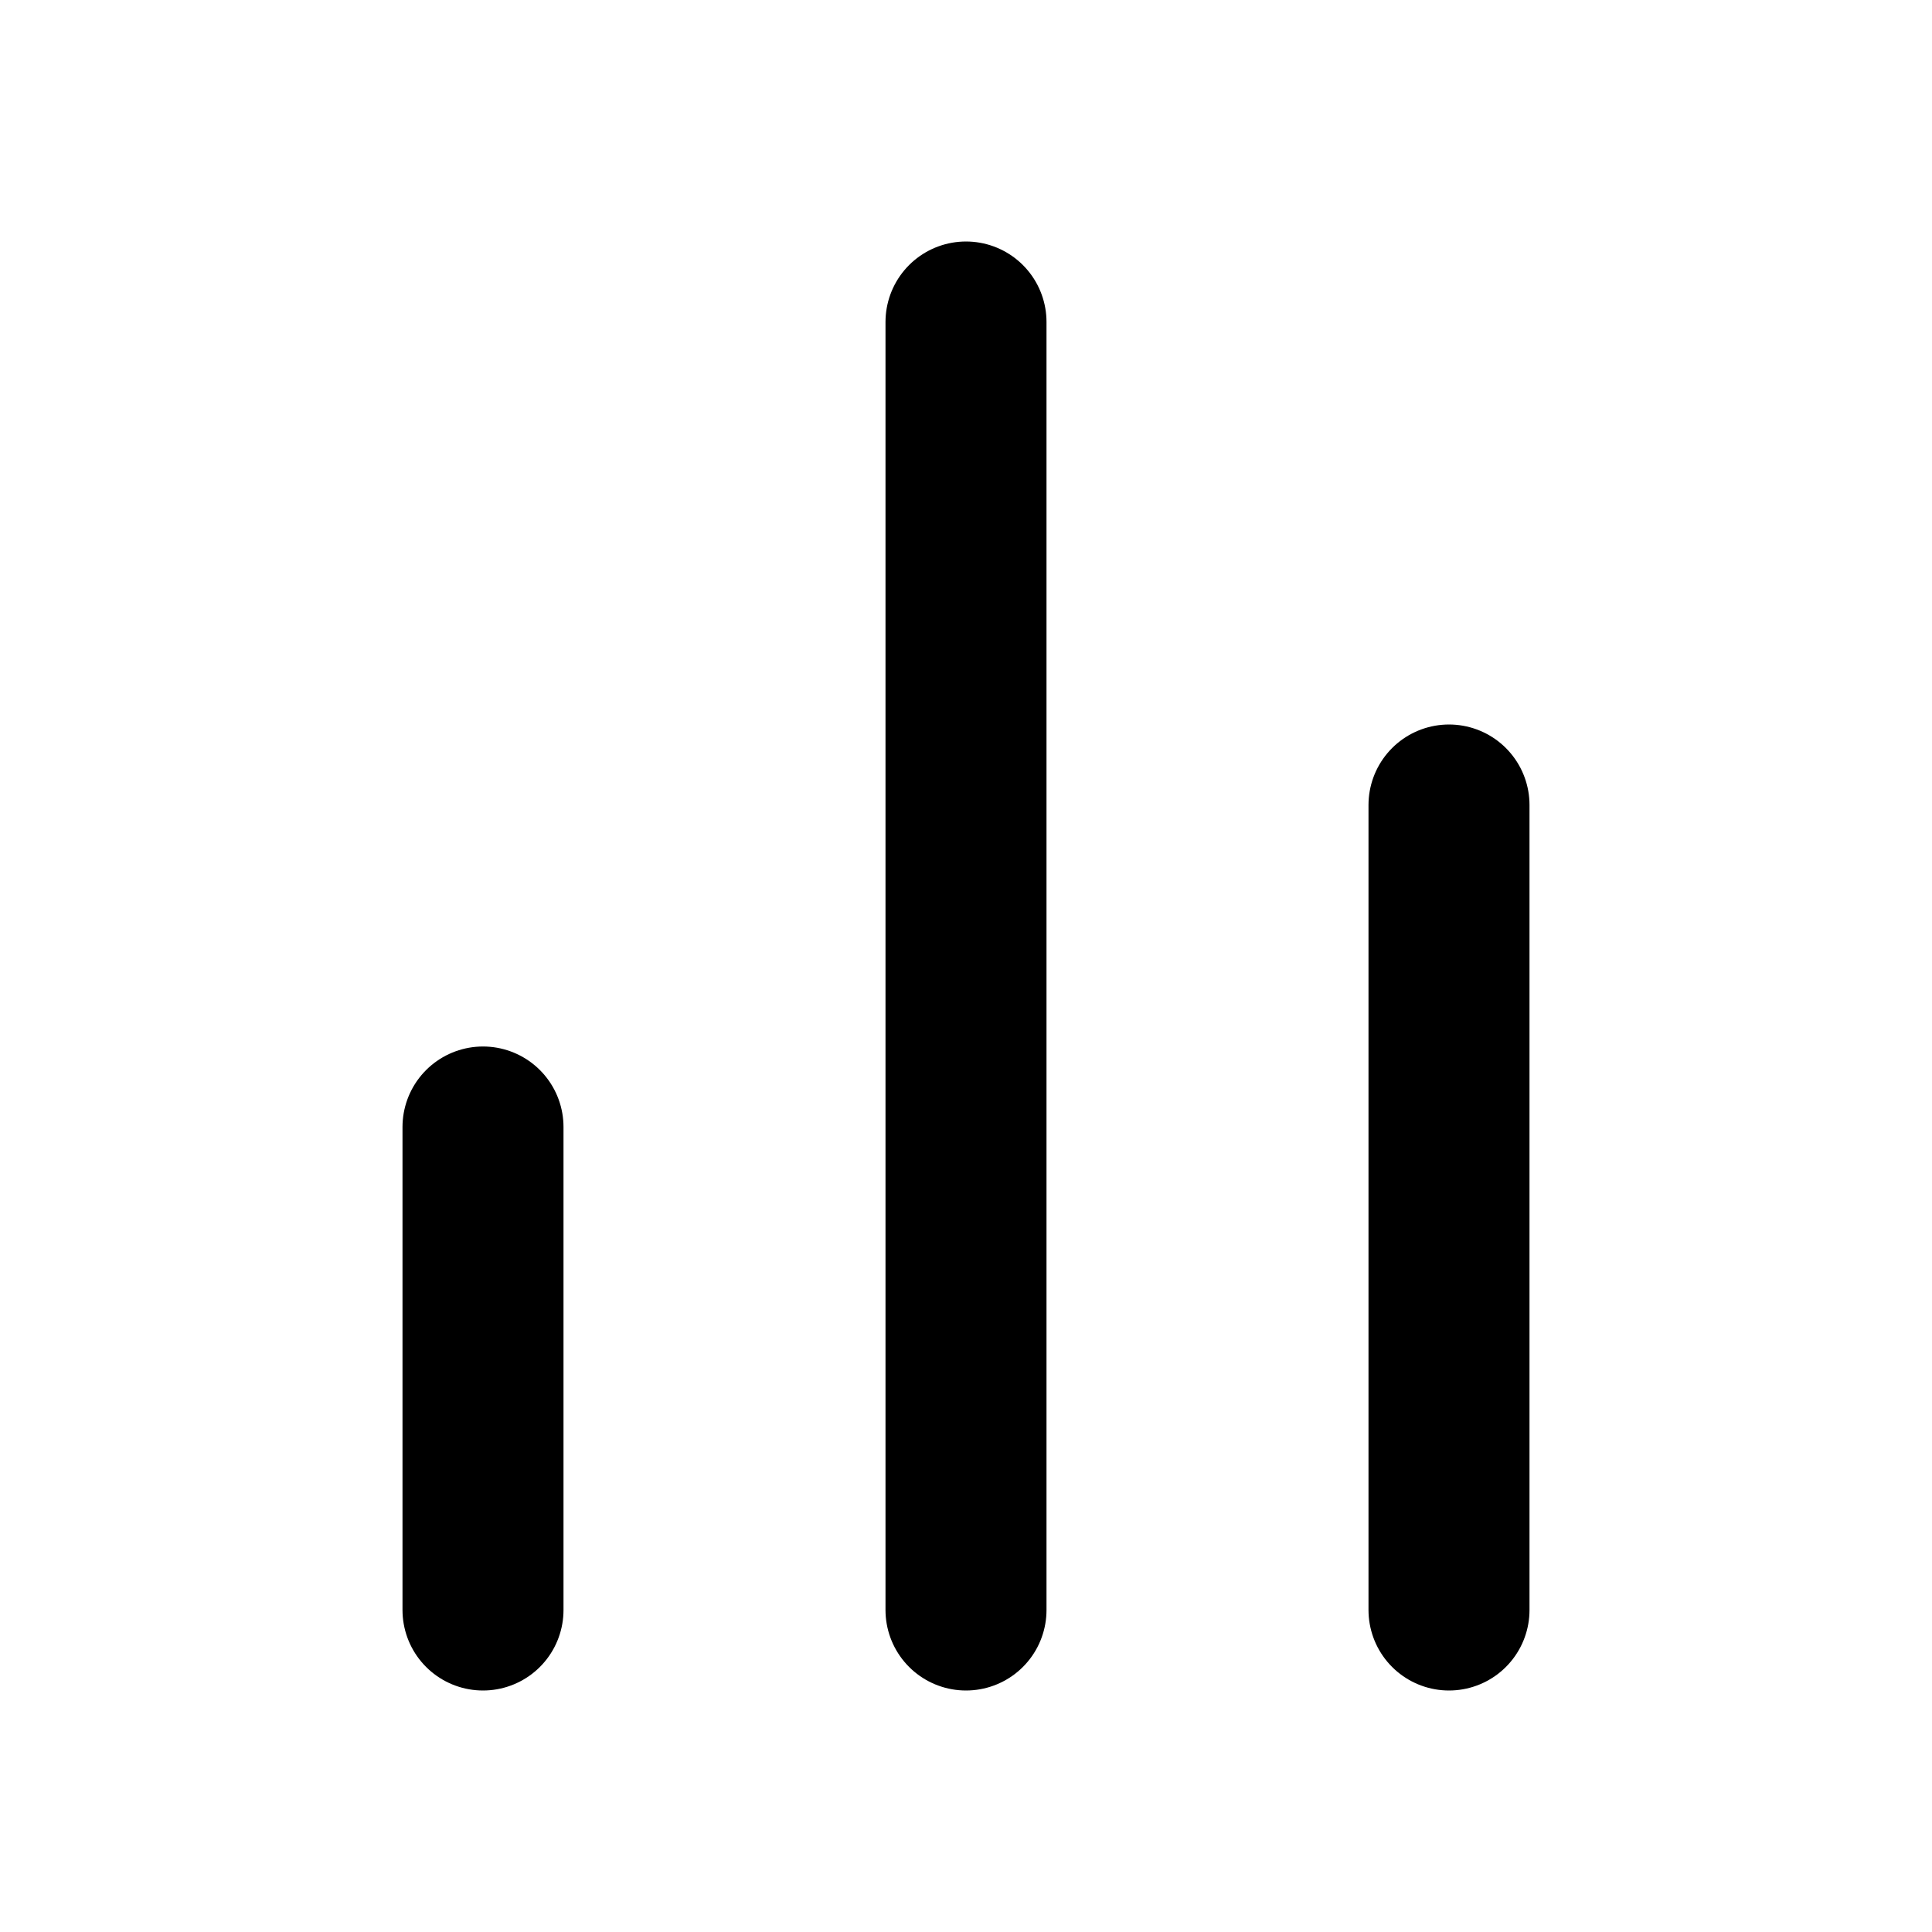
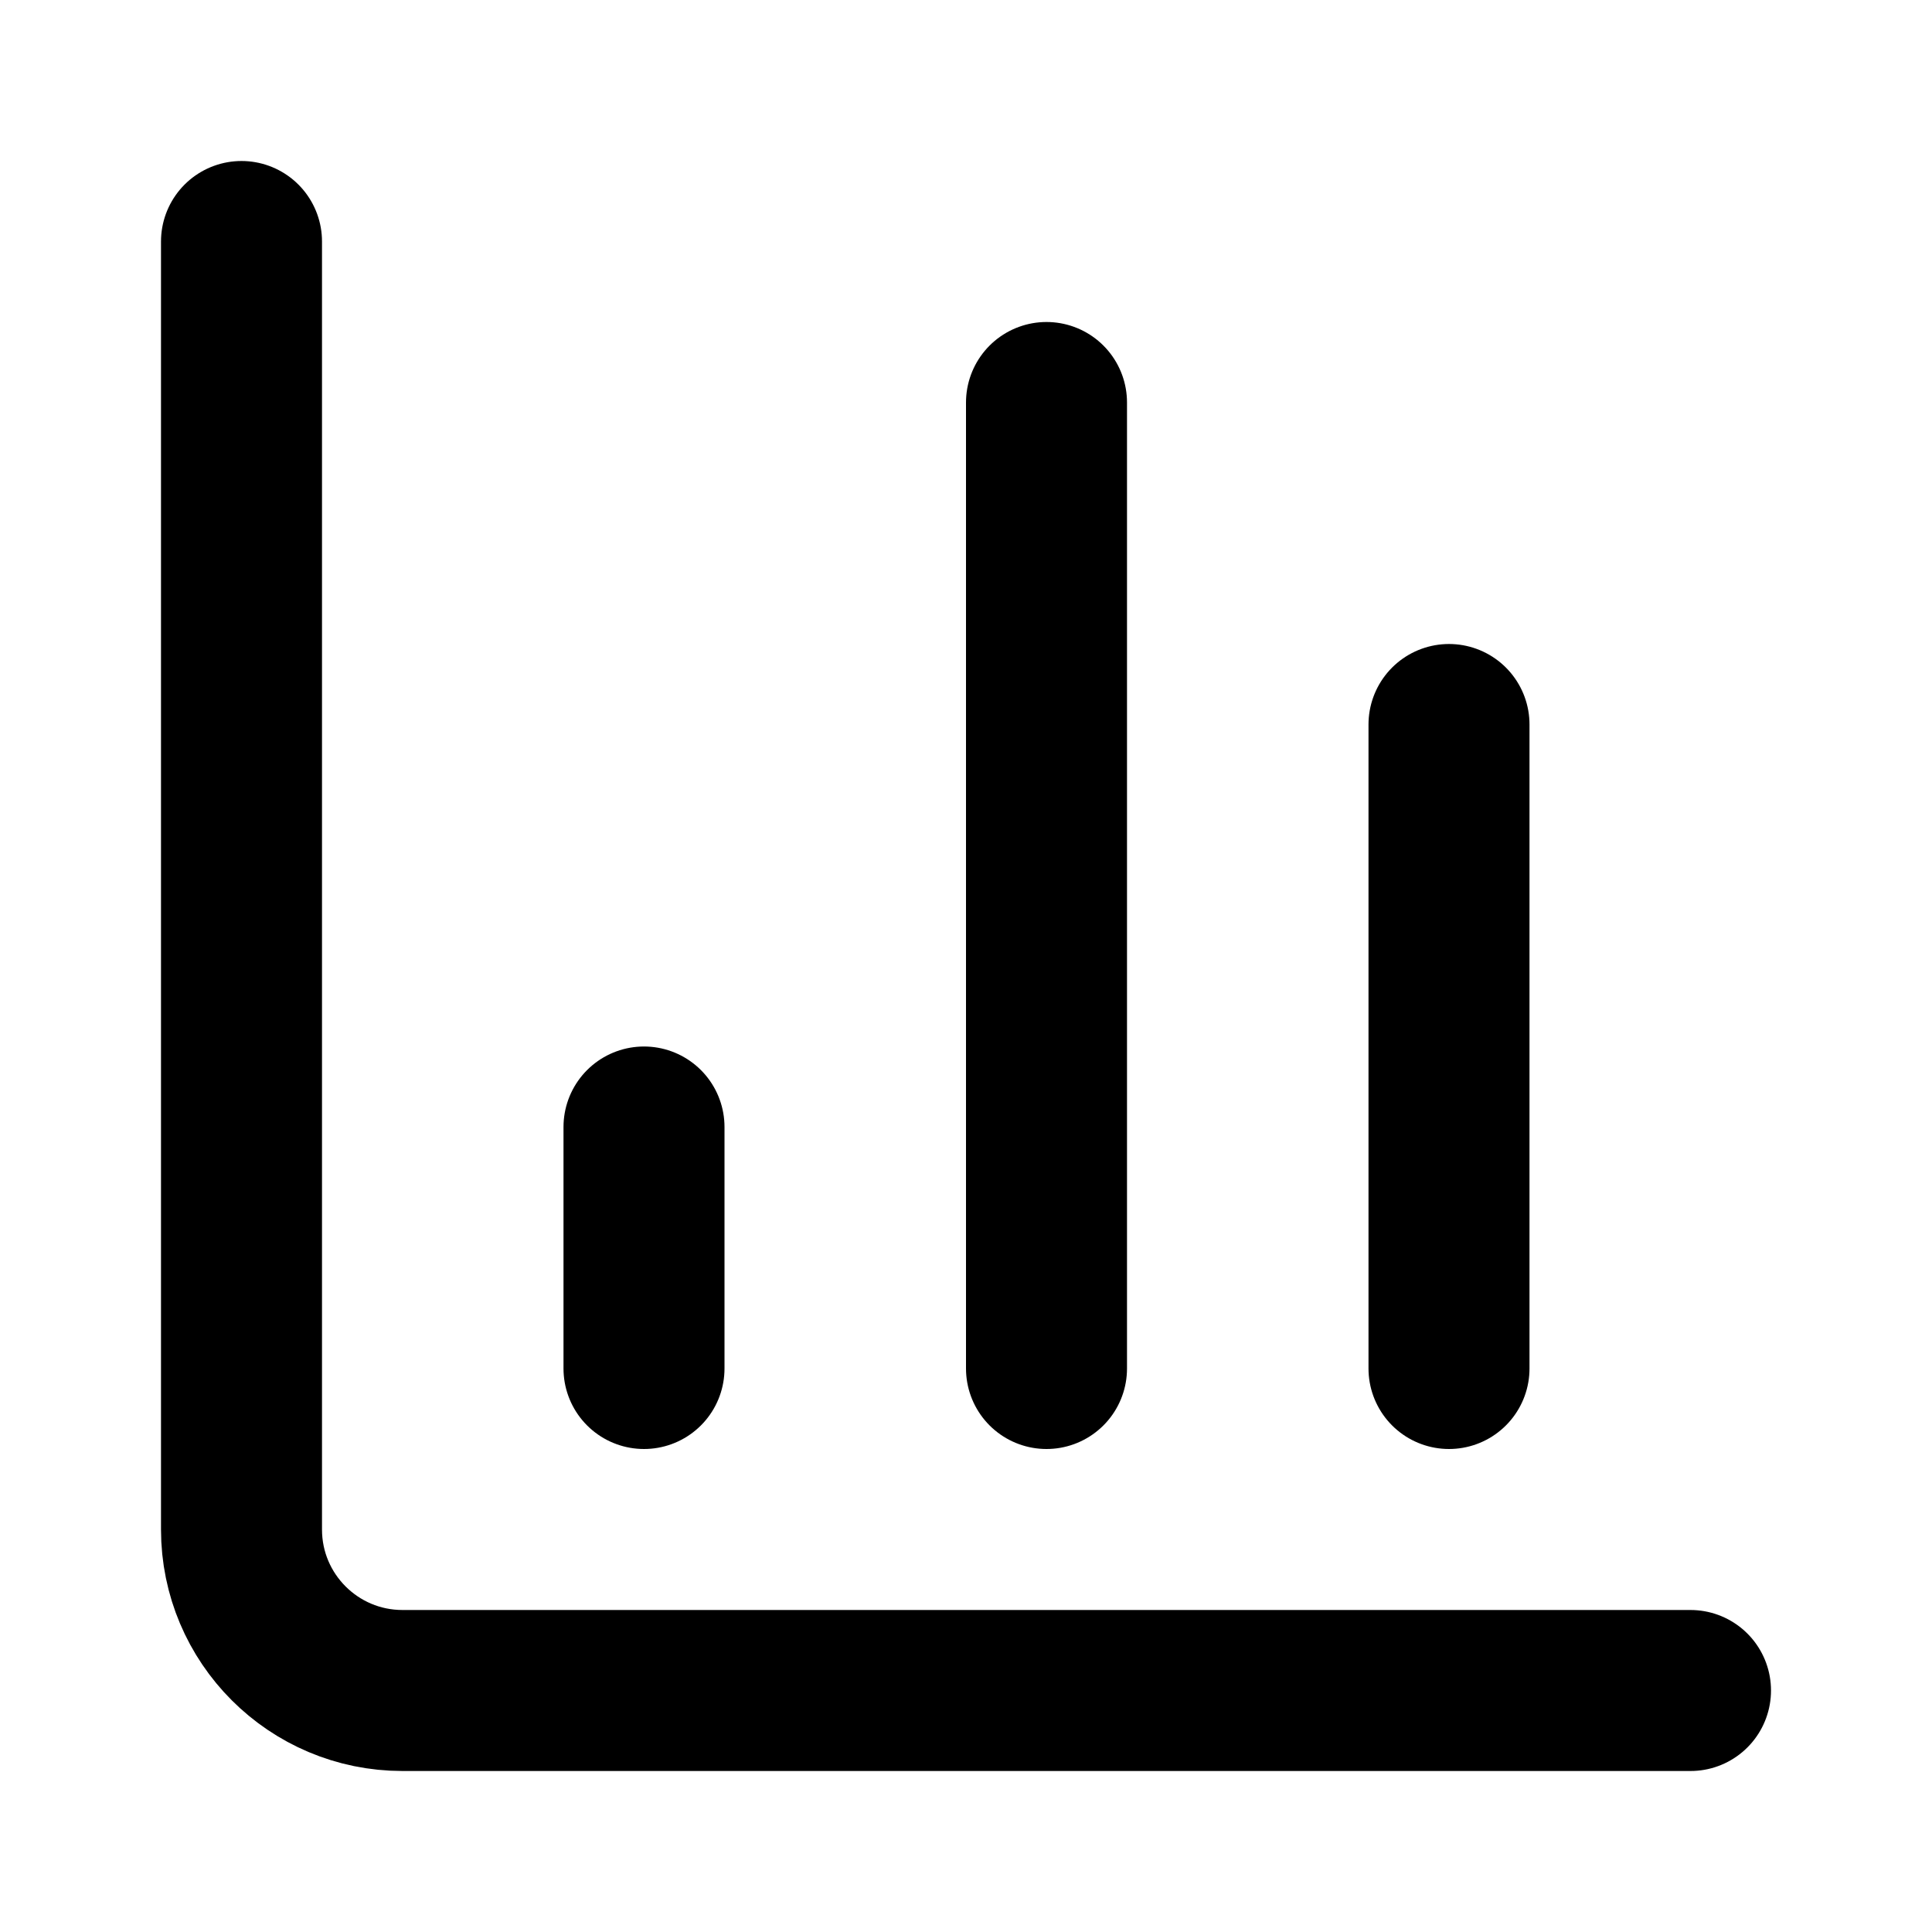
<svg xmlns="http://www.w3.org/2000/svg" viewBox="0 0 24 24" fill="none" stroke="#000" stroke-width="2" stroke-linecap="round" stroke-linejoin="round">
-   <path d="M18 20V10" />
-   <path d="M12 20V4" />
-   <path d="M6 20v-6" />
+   <path d="M3 3v16a2 2 0 0 0 2 2h16" />
+   <path d="M18 17V9" />
+   <path d="M13 17V5" />
+   <path d="M8 17v-3" />
</svg>
